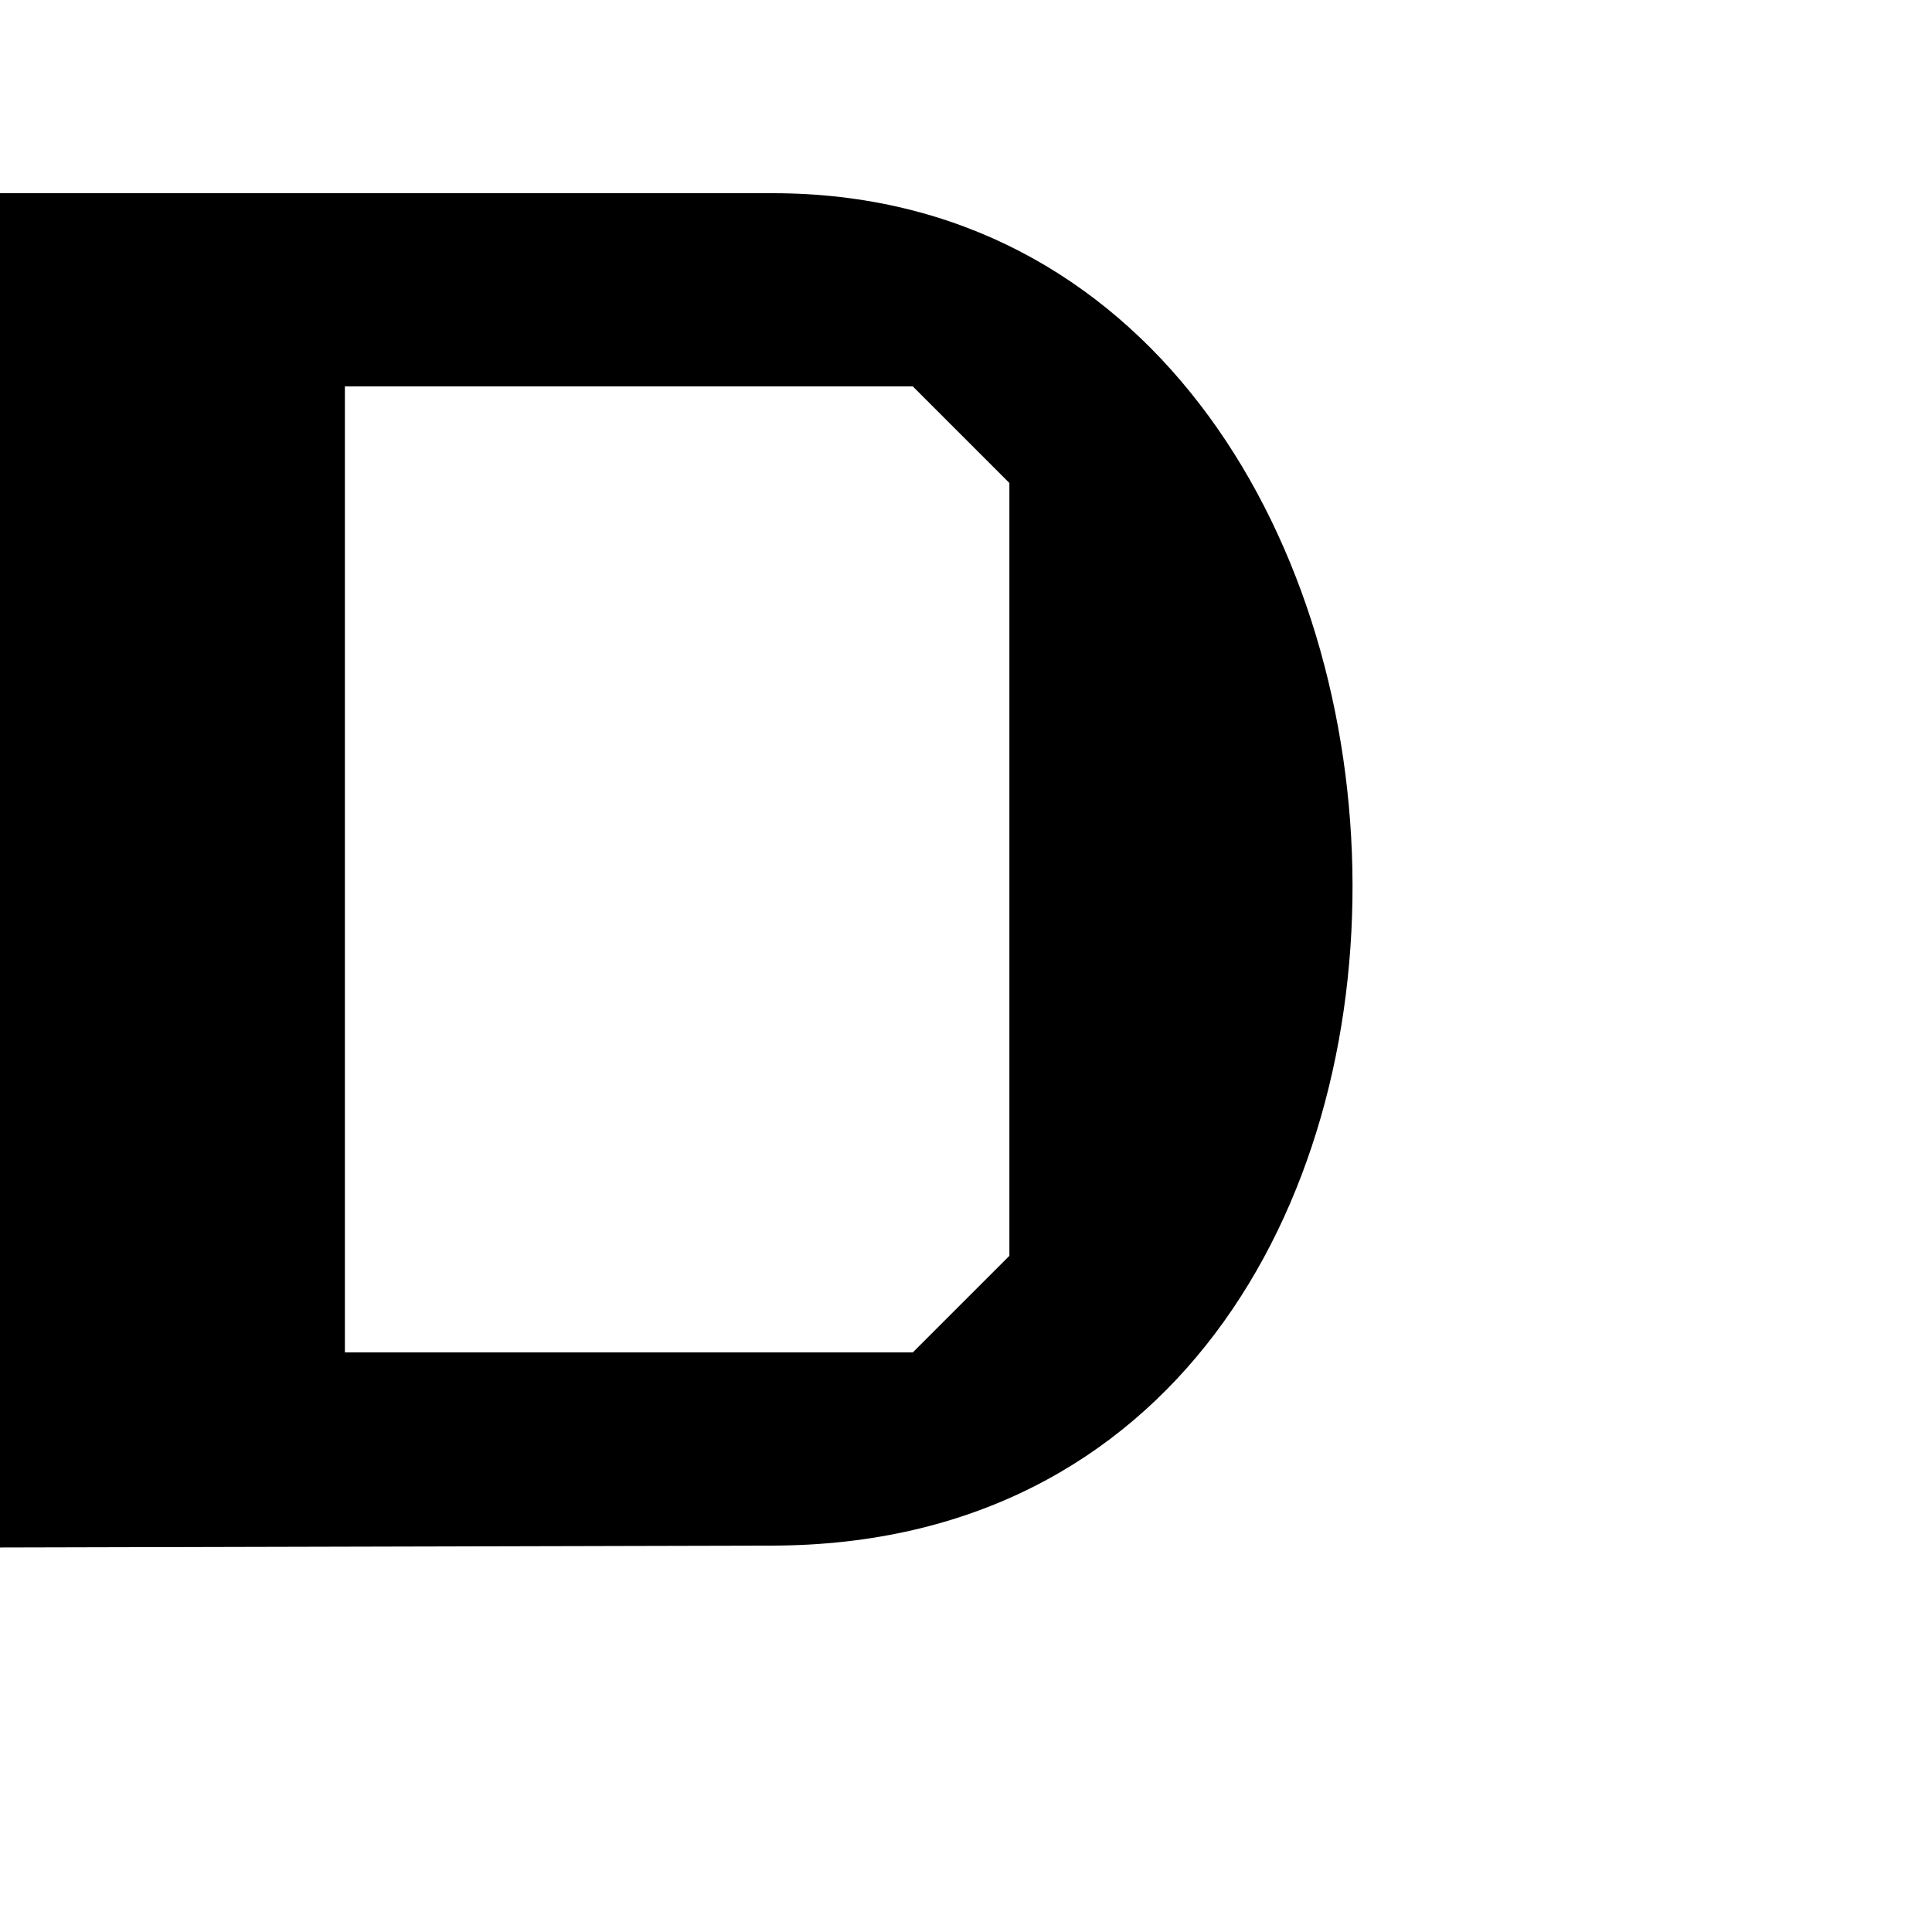
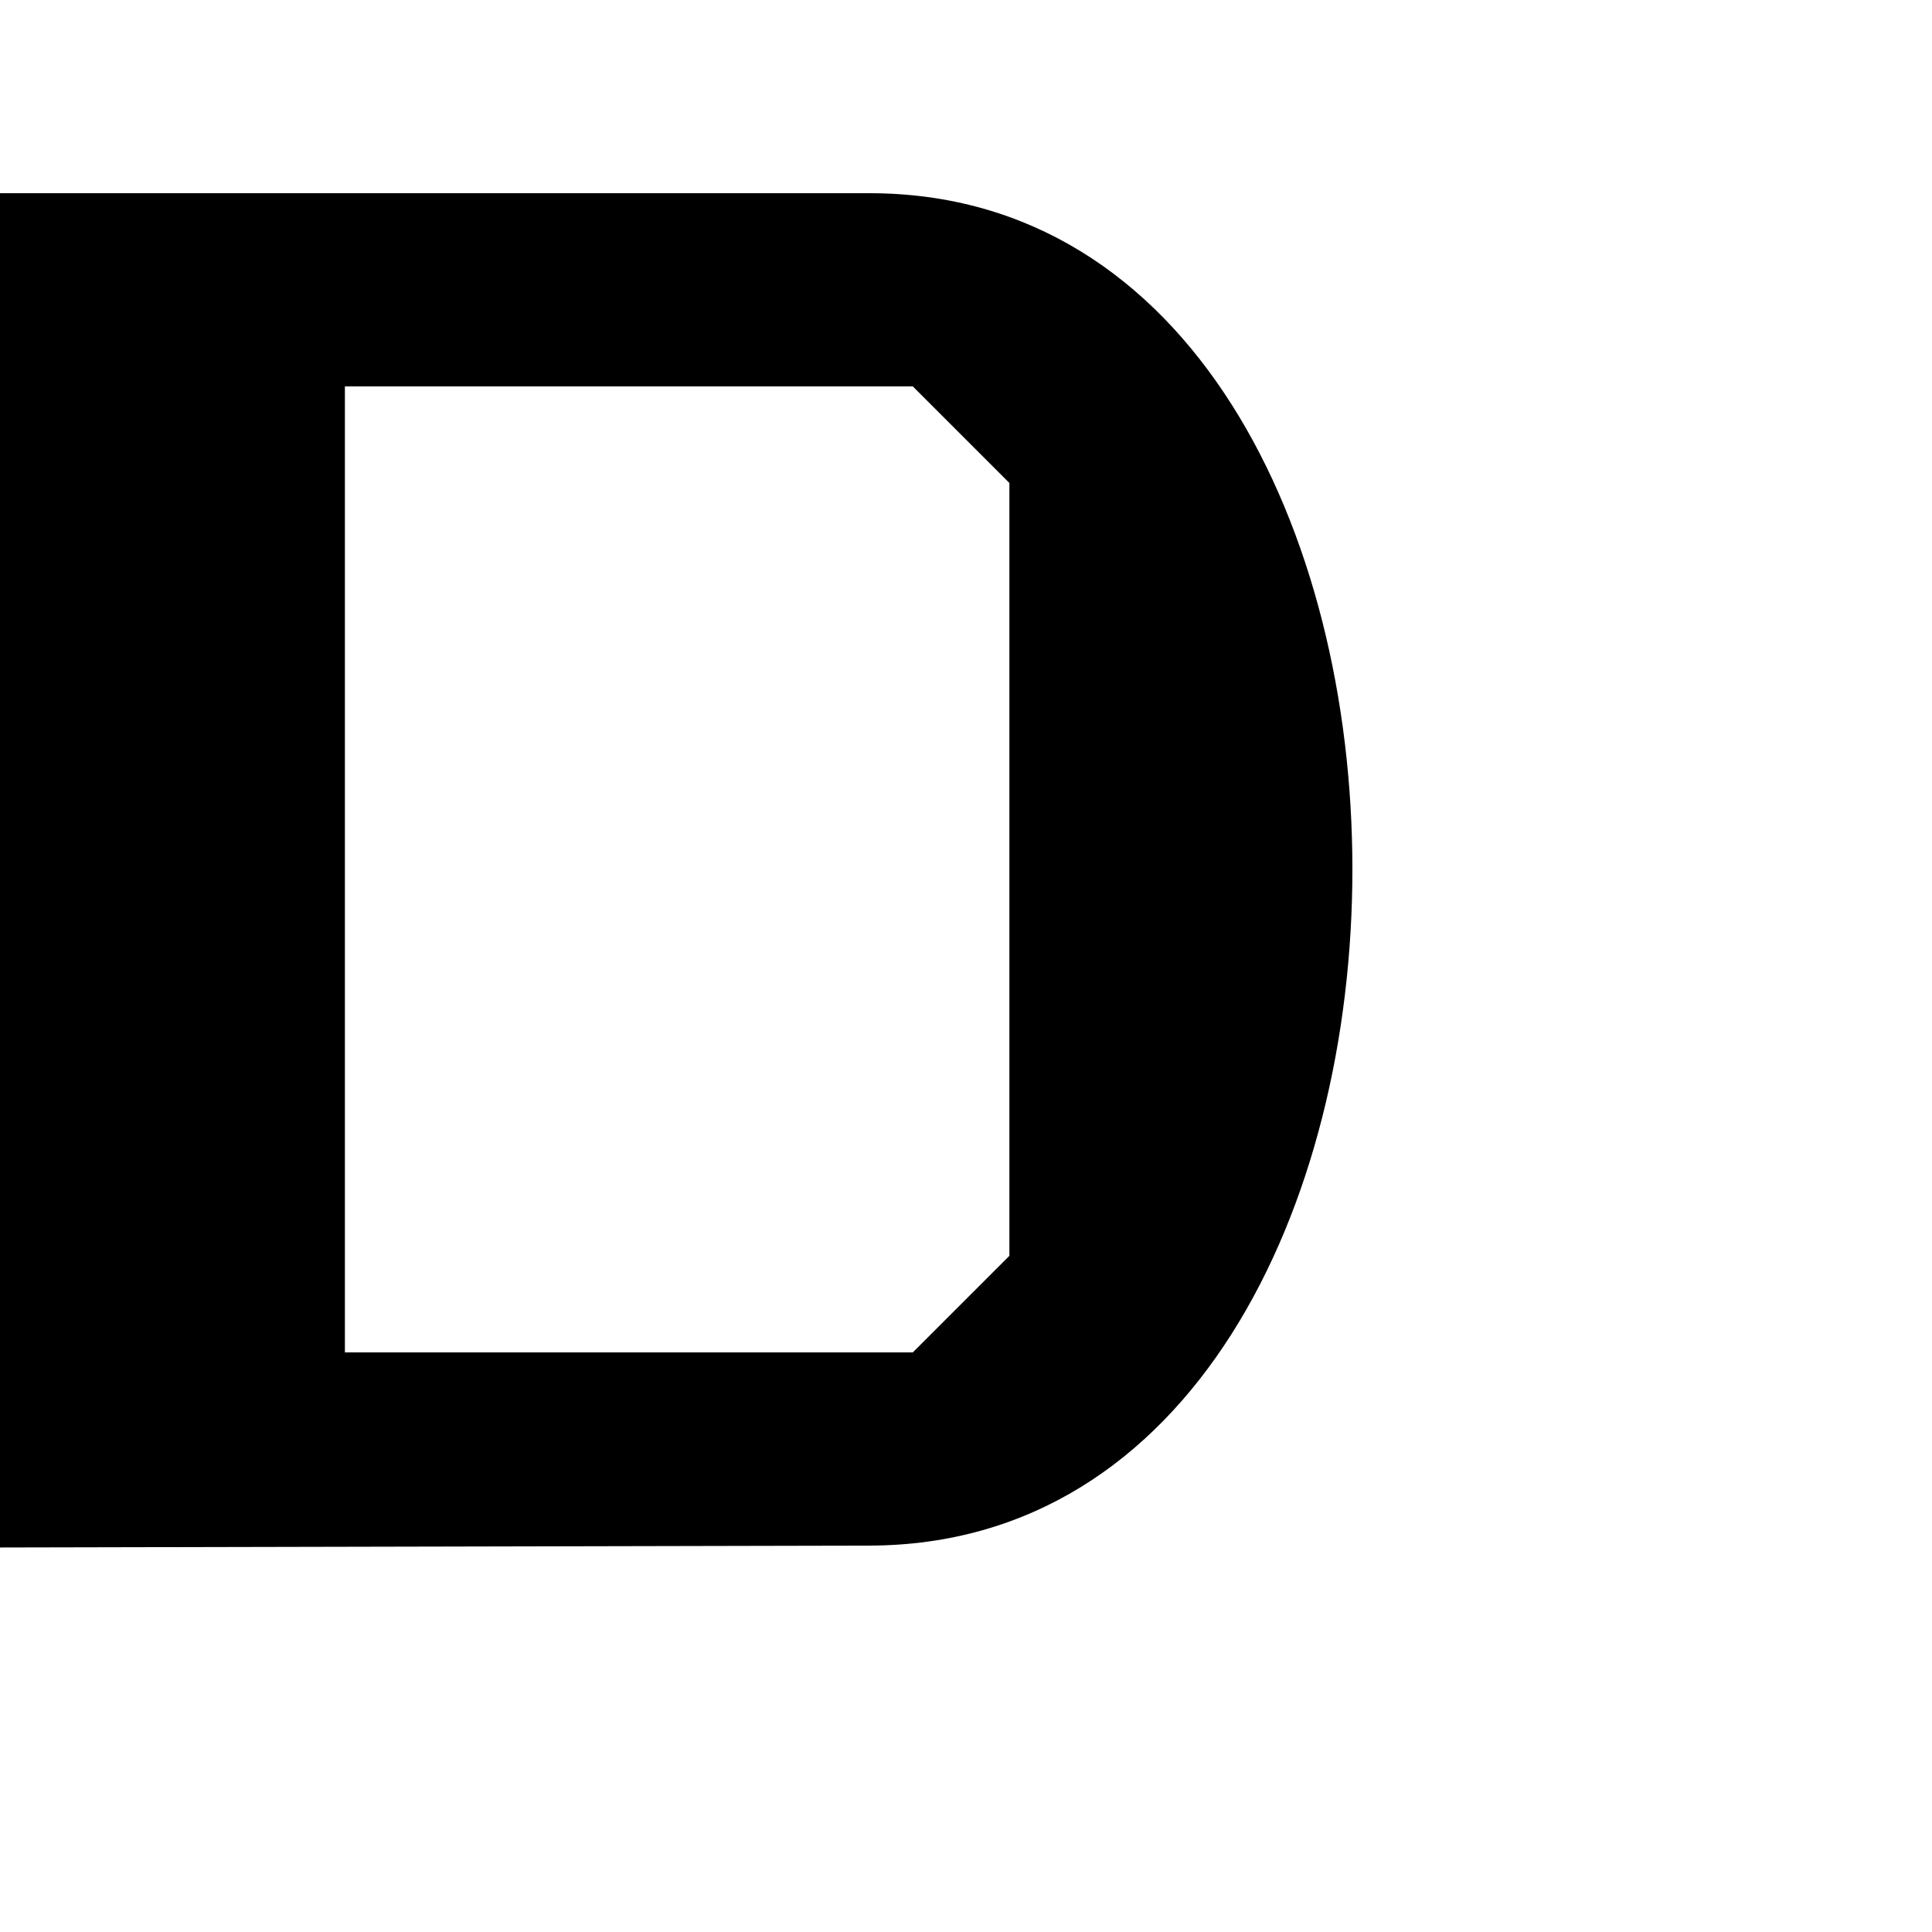
<svg xmlns="http://www.w3.org/2000/svg" height="1024" width="1024" version="1.1" id="svg4375" viewBox="0 0 1024 1024" xml:space="preserve">
  <defs id="defs4">
    <linearGradient id="linearGradient8000">
      <stop style="stop-color:#000000;stop-opacity:1;" offset="0" id="stop7998" />
    </linearGradient>
    <clipPath clipPathUnits="userSpaceOnUse" id="clipPath6029">
      <g id="use6031" />
    </clipPath>
  </defs>
  <g id="layer1" style="display:inline">
-     <path id="path8913" style="display:inline;fill:#000000" d="m 182.8,716.8 301,0 51.2,-51.2 V 256 l -51.2,-51.2 -301,0 z M 0,102.4 h 409.6 c 395.084,0 424.045,715.765 0,716.8 L 0,820.2 Z" />
+     <path id="path8913" style="display:inline;fill:#000000" d="m 182.8,716.8 h 301 L 535,665.6 V 256 l -51.2,-51.2 h -301 z M 0,102.4 l 460.8,0 c 341.103,0 341.566,716.059 0,716.8 L 0,820.2 Z" />
  </g>
</svg>
